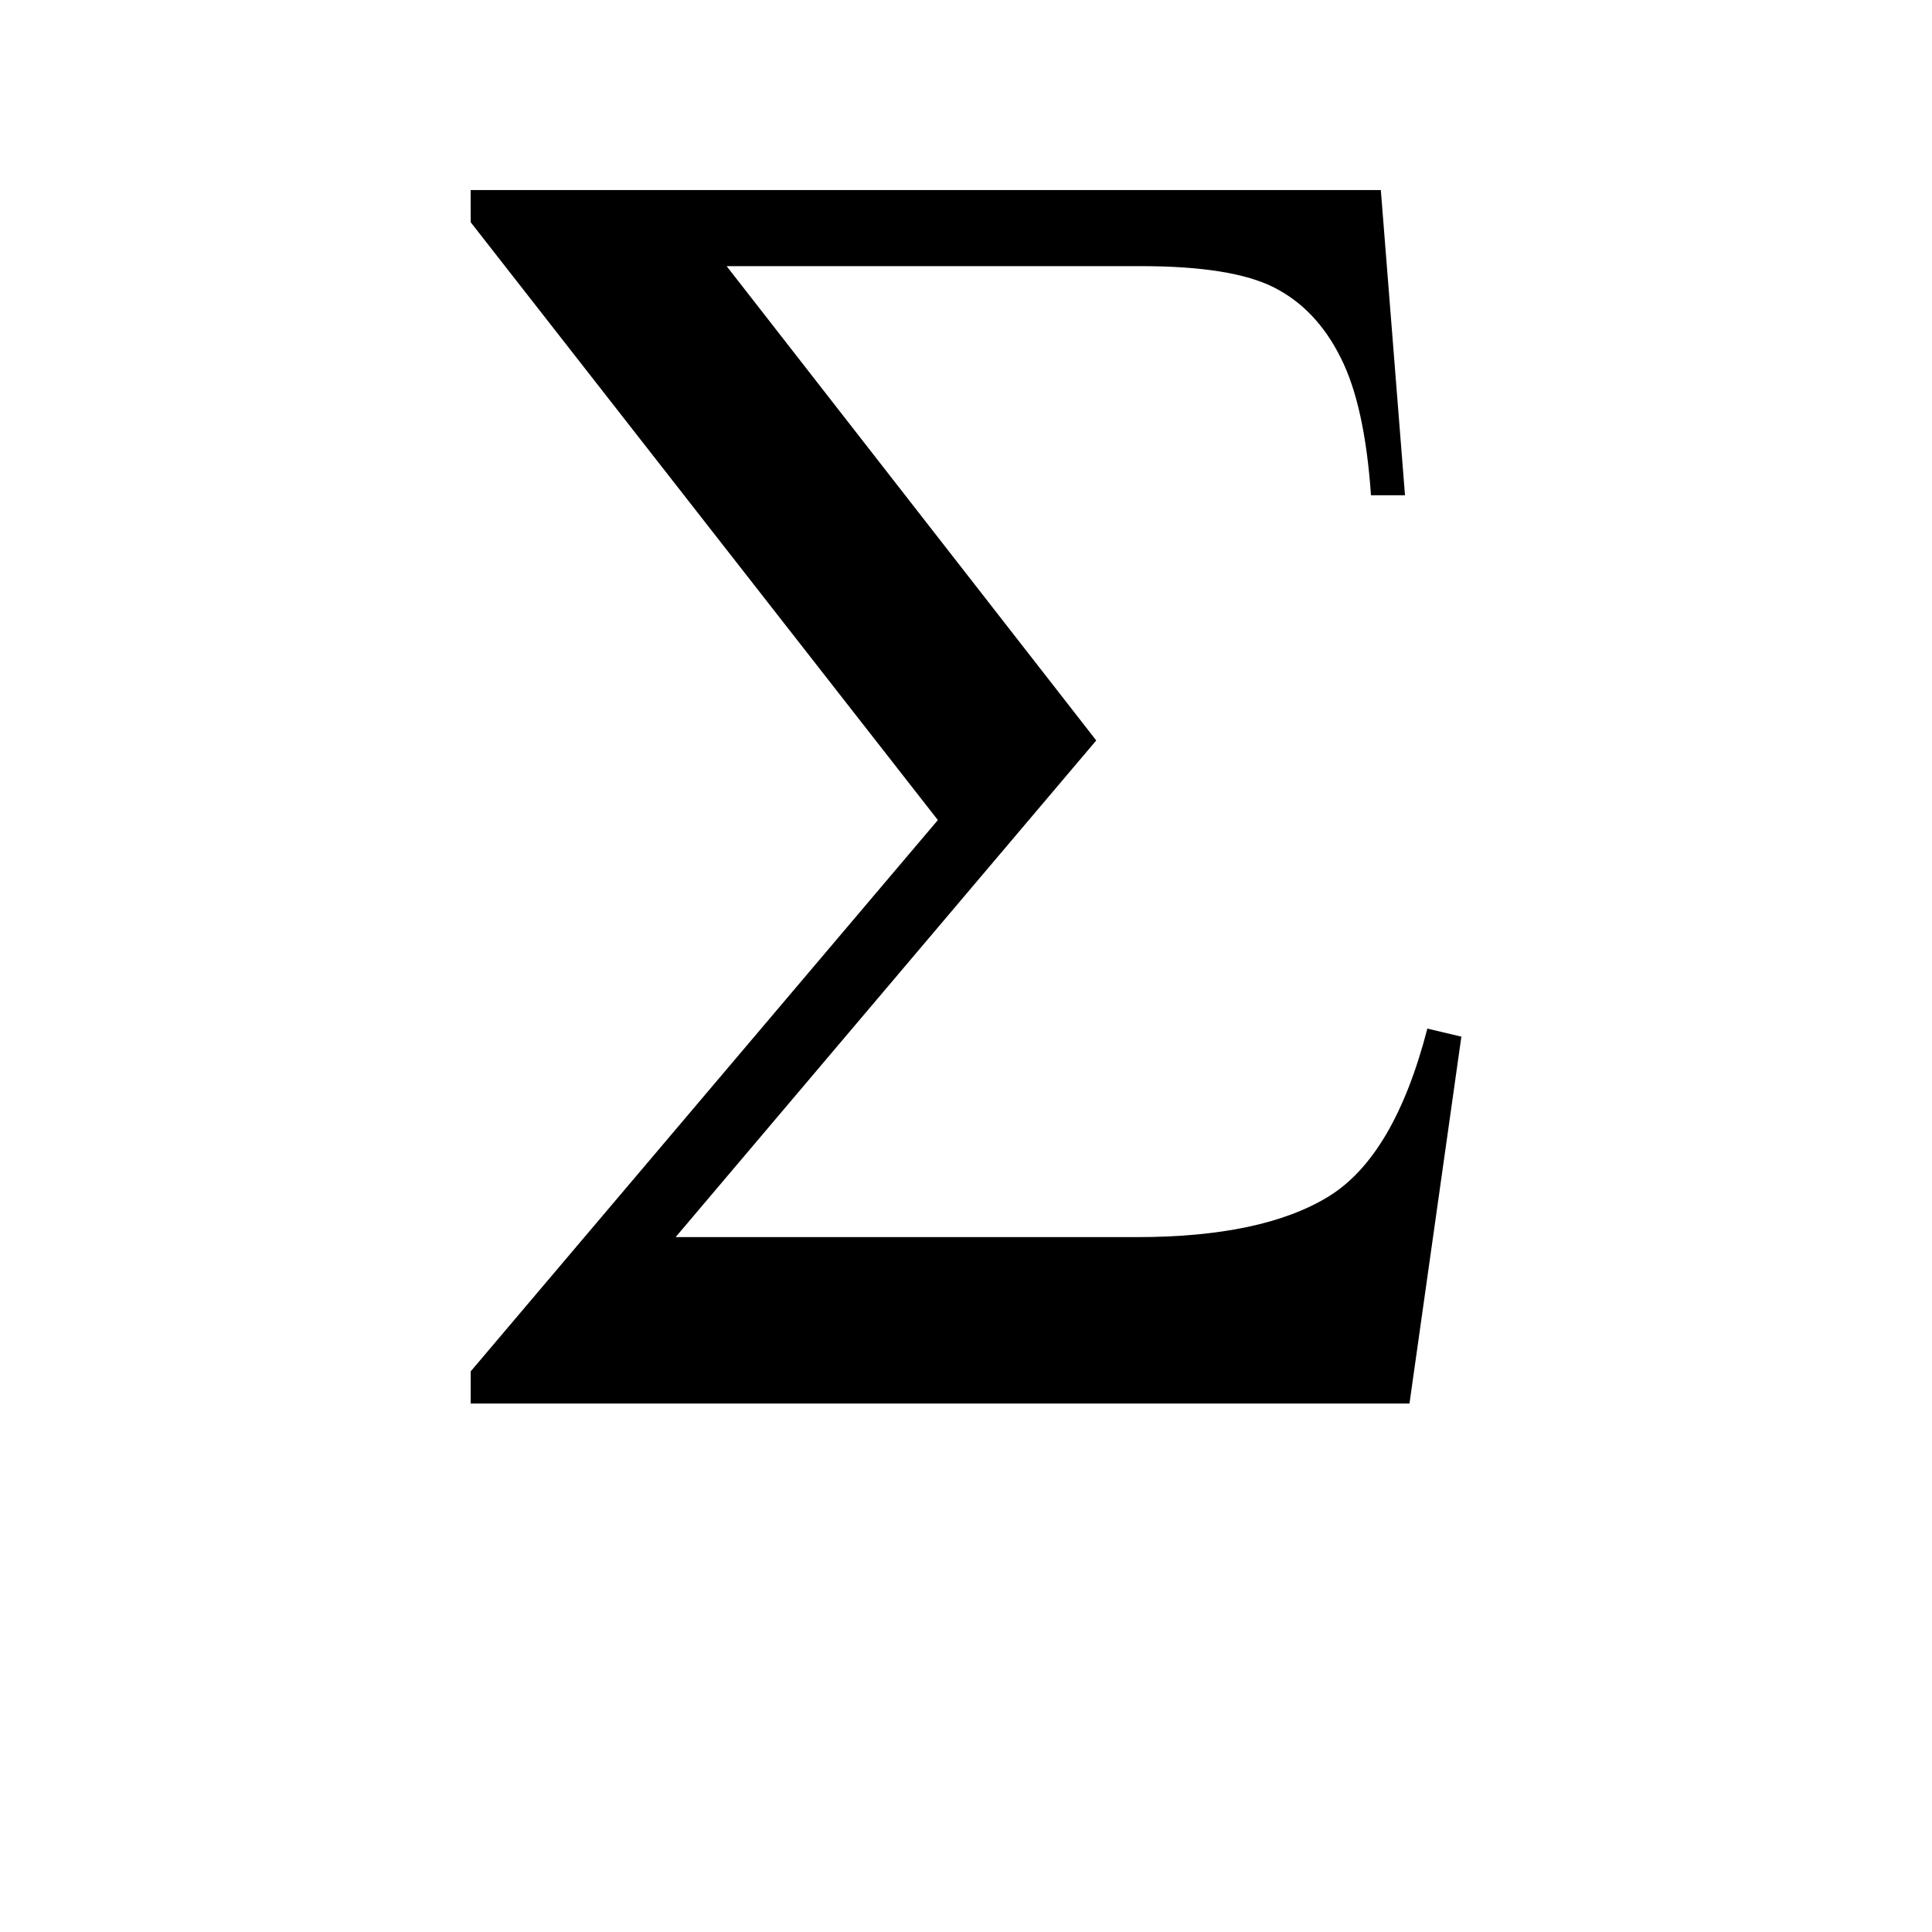
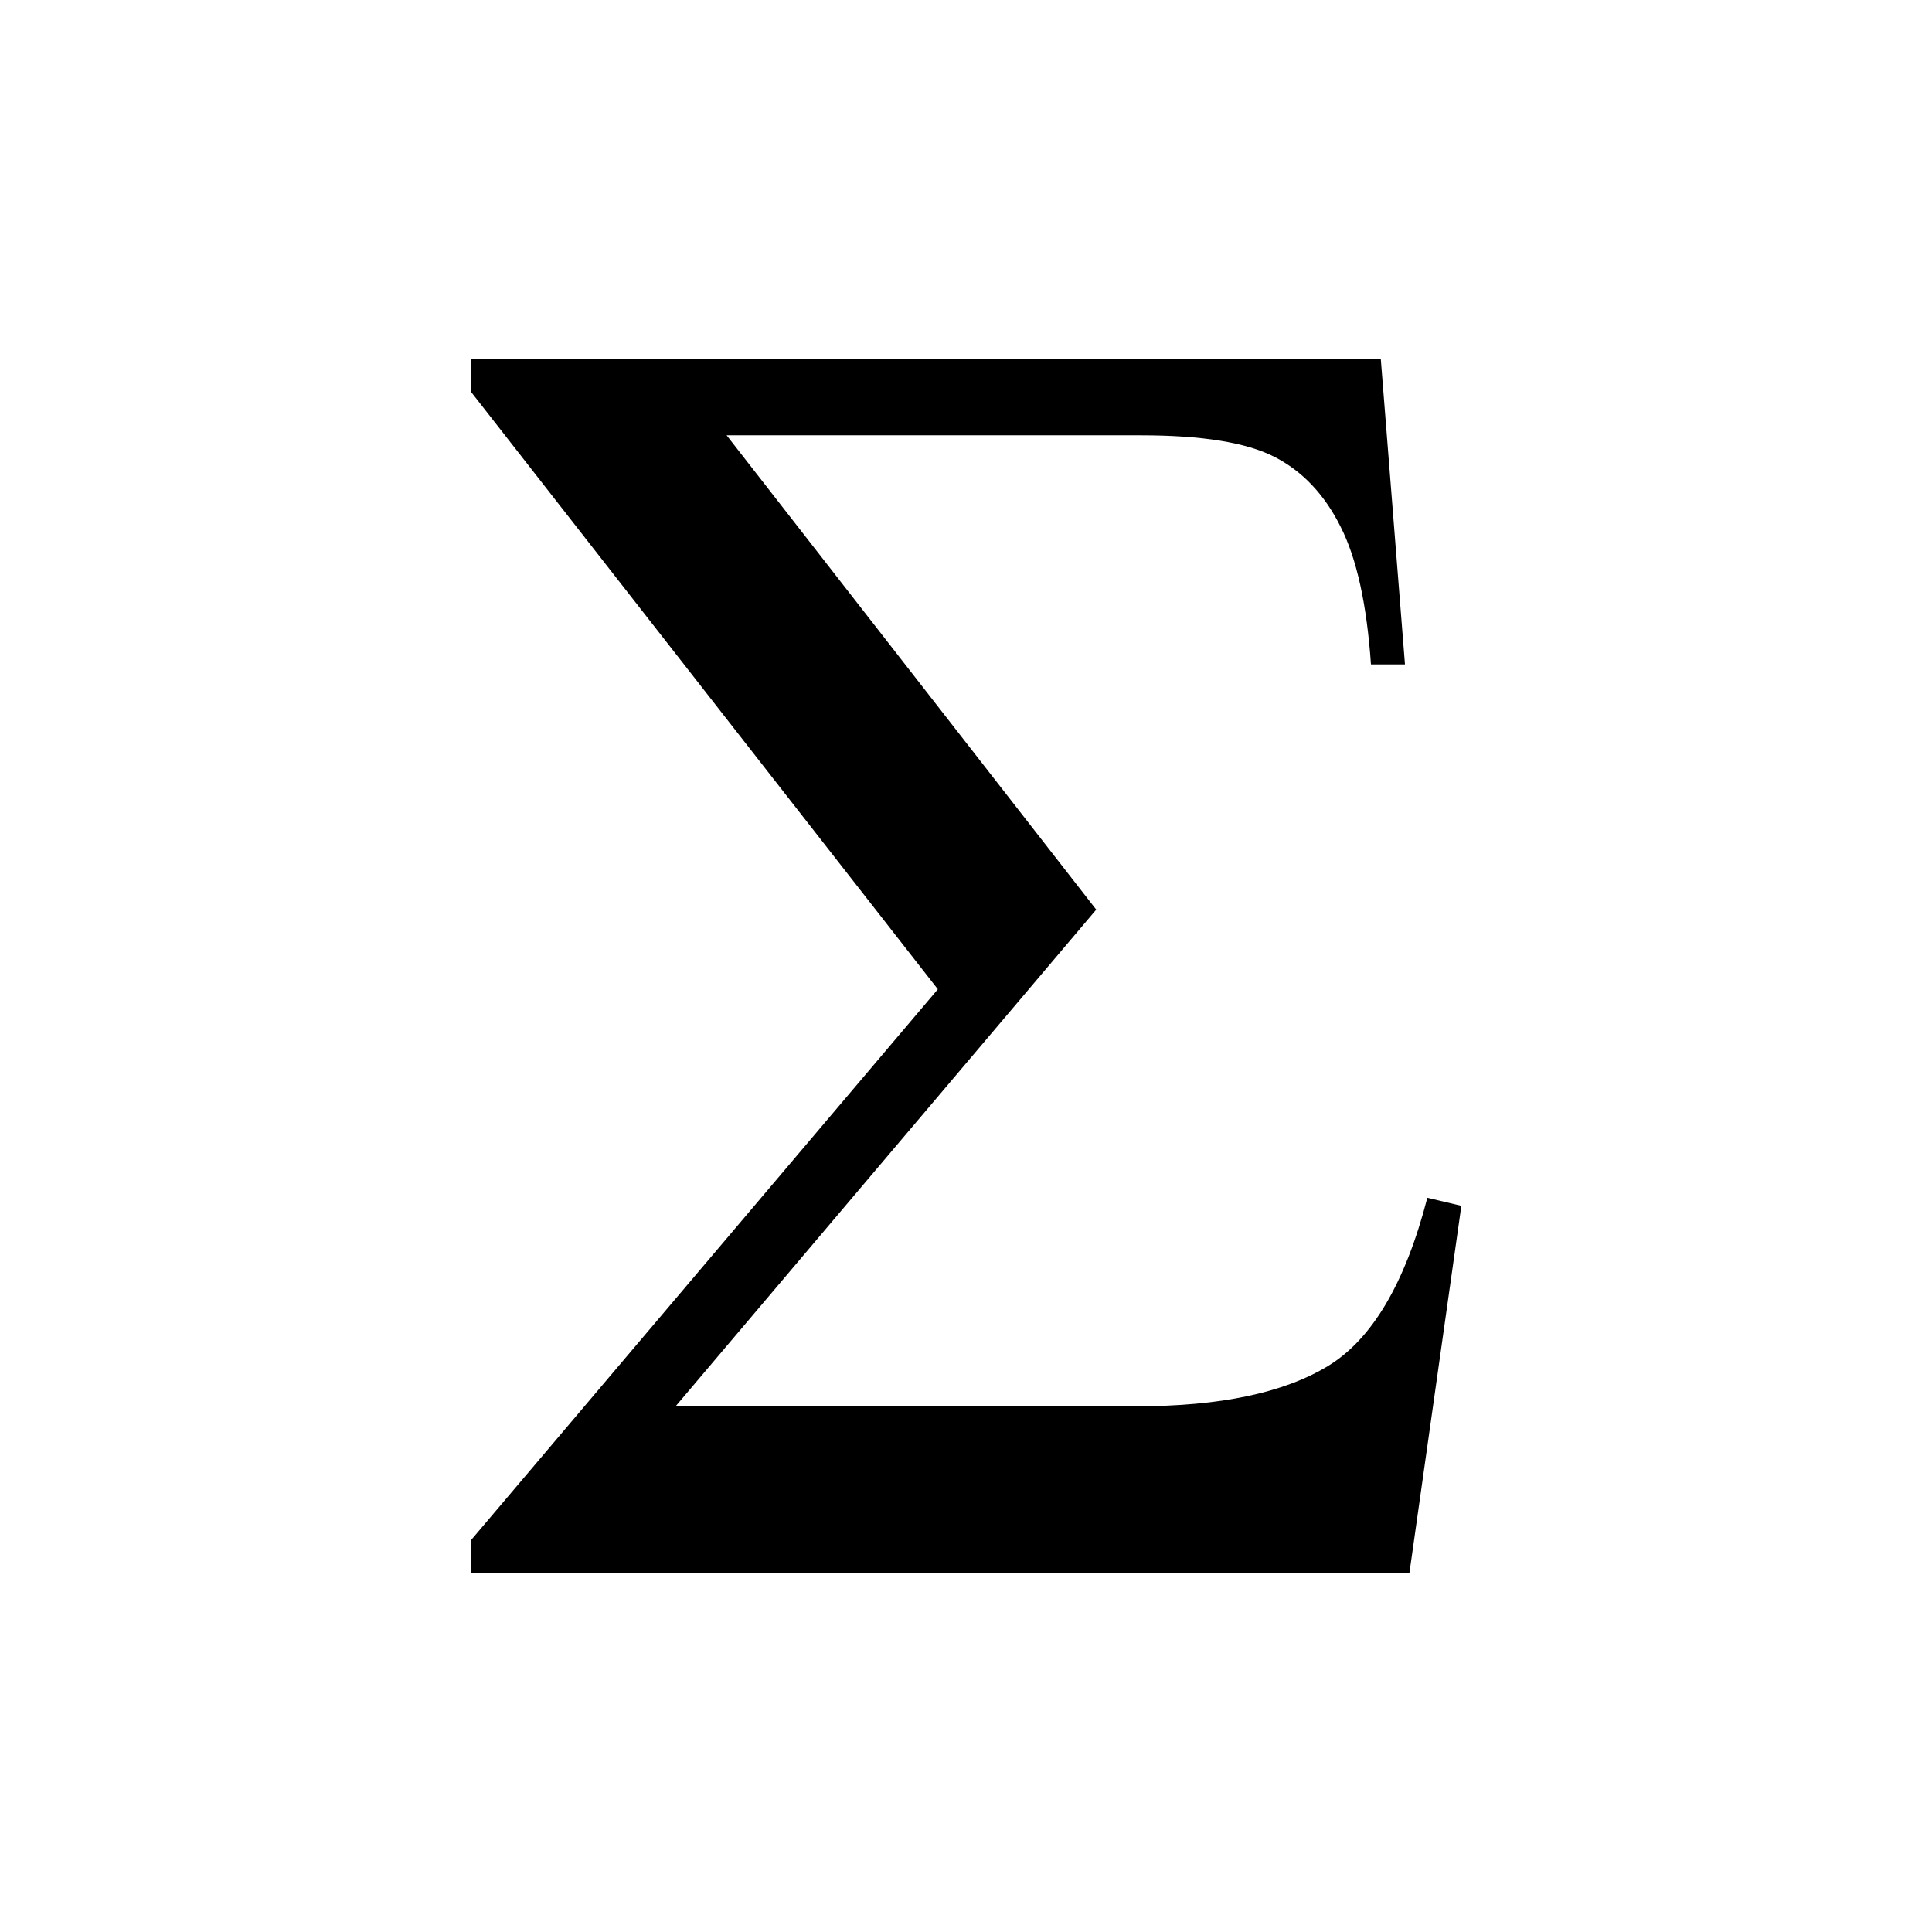
- <svg xmlns="http://www.w3.org/2000/svg" width="400" height="400" fill="black" version="1.1">
-   <path d="m97.445 39.352h188.44l5.003 63.182h-7.041q-1.297-18.714-6.3-28.534-5.003-10.006-13.711-14.452-8.708-4.447-27.607-4.447h-85.787l76.522 98.201-87.084 102.83h95.422q25.94 0 39.651-8.338 13.711-8.338 20.567-34.834l7.041 1.668-10.746 75.967h-194.36v-6.67l96.719-114.14-96.719-123.77z" />
+ <svg xmlns="http://www.w3.org/2000/svg" fill="black" version="1.1" height="400" width="400" style="" viewBox="0 0 400 400">
+   <path d="M 97.442 74.378 L 285.882 74.378 L 290.885 137.56 L 283.844 137.56 C 282.979 125.084 280.879 115.572 277.544 109.026 C 274.209 102.355 269.639 97.538 263.833 94.574 C 258.028 91.609 248.826 90.127 236.226 90.127 L 150.439 90.127 L 226.961 188.328 L 139.877 291.158 L 235.299 291.158 C 252.593 291.158 265.81 288.379 274.95 282.82 C 284.091 277.262 290.947 265.651 295.517 247.986 L 302.558 249.654 L 291.812 325.621 L 97.452 325.621 L 97.452 318.951 L 194.171 204.811 L 97.452 81.041 L 97.442 74.378 Z" />
</svg>
